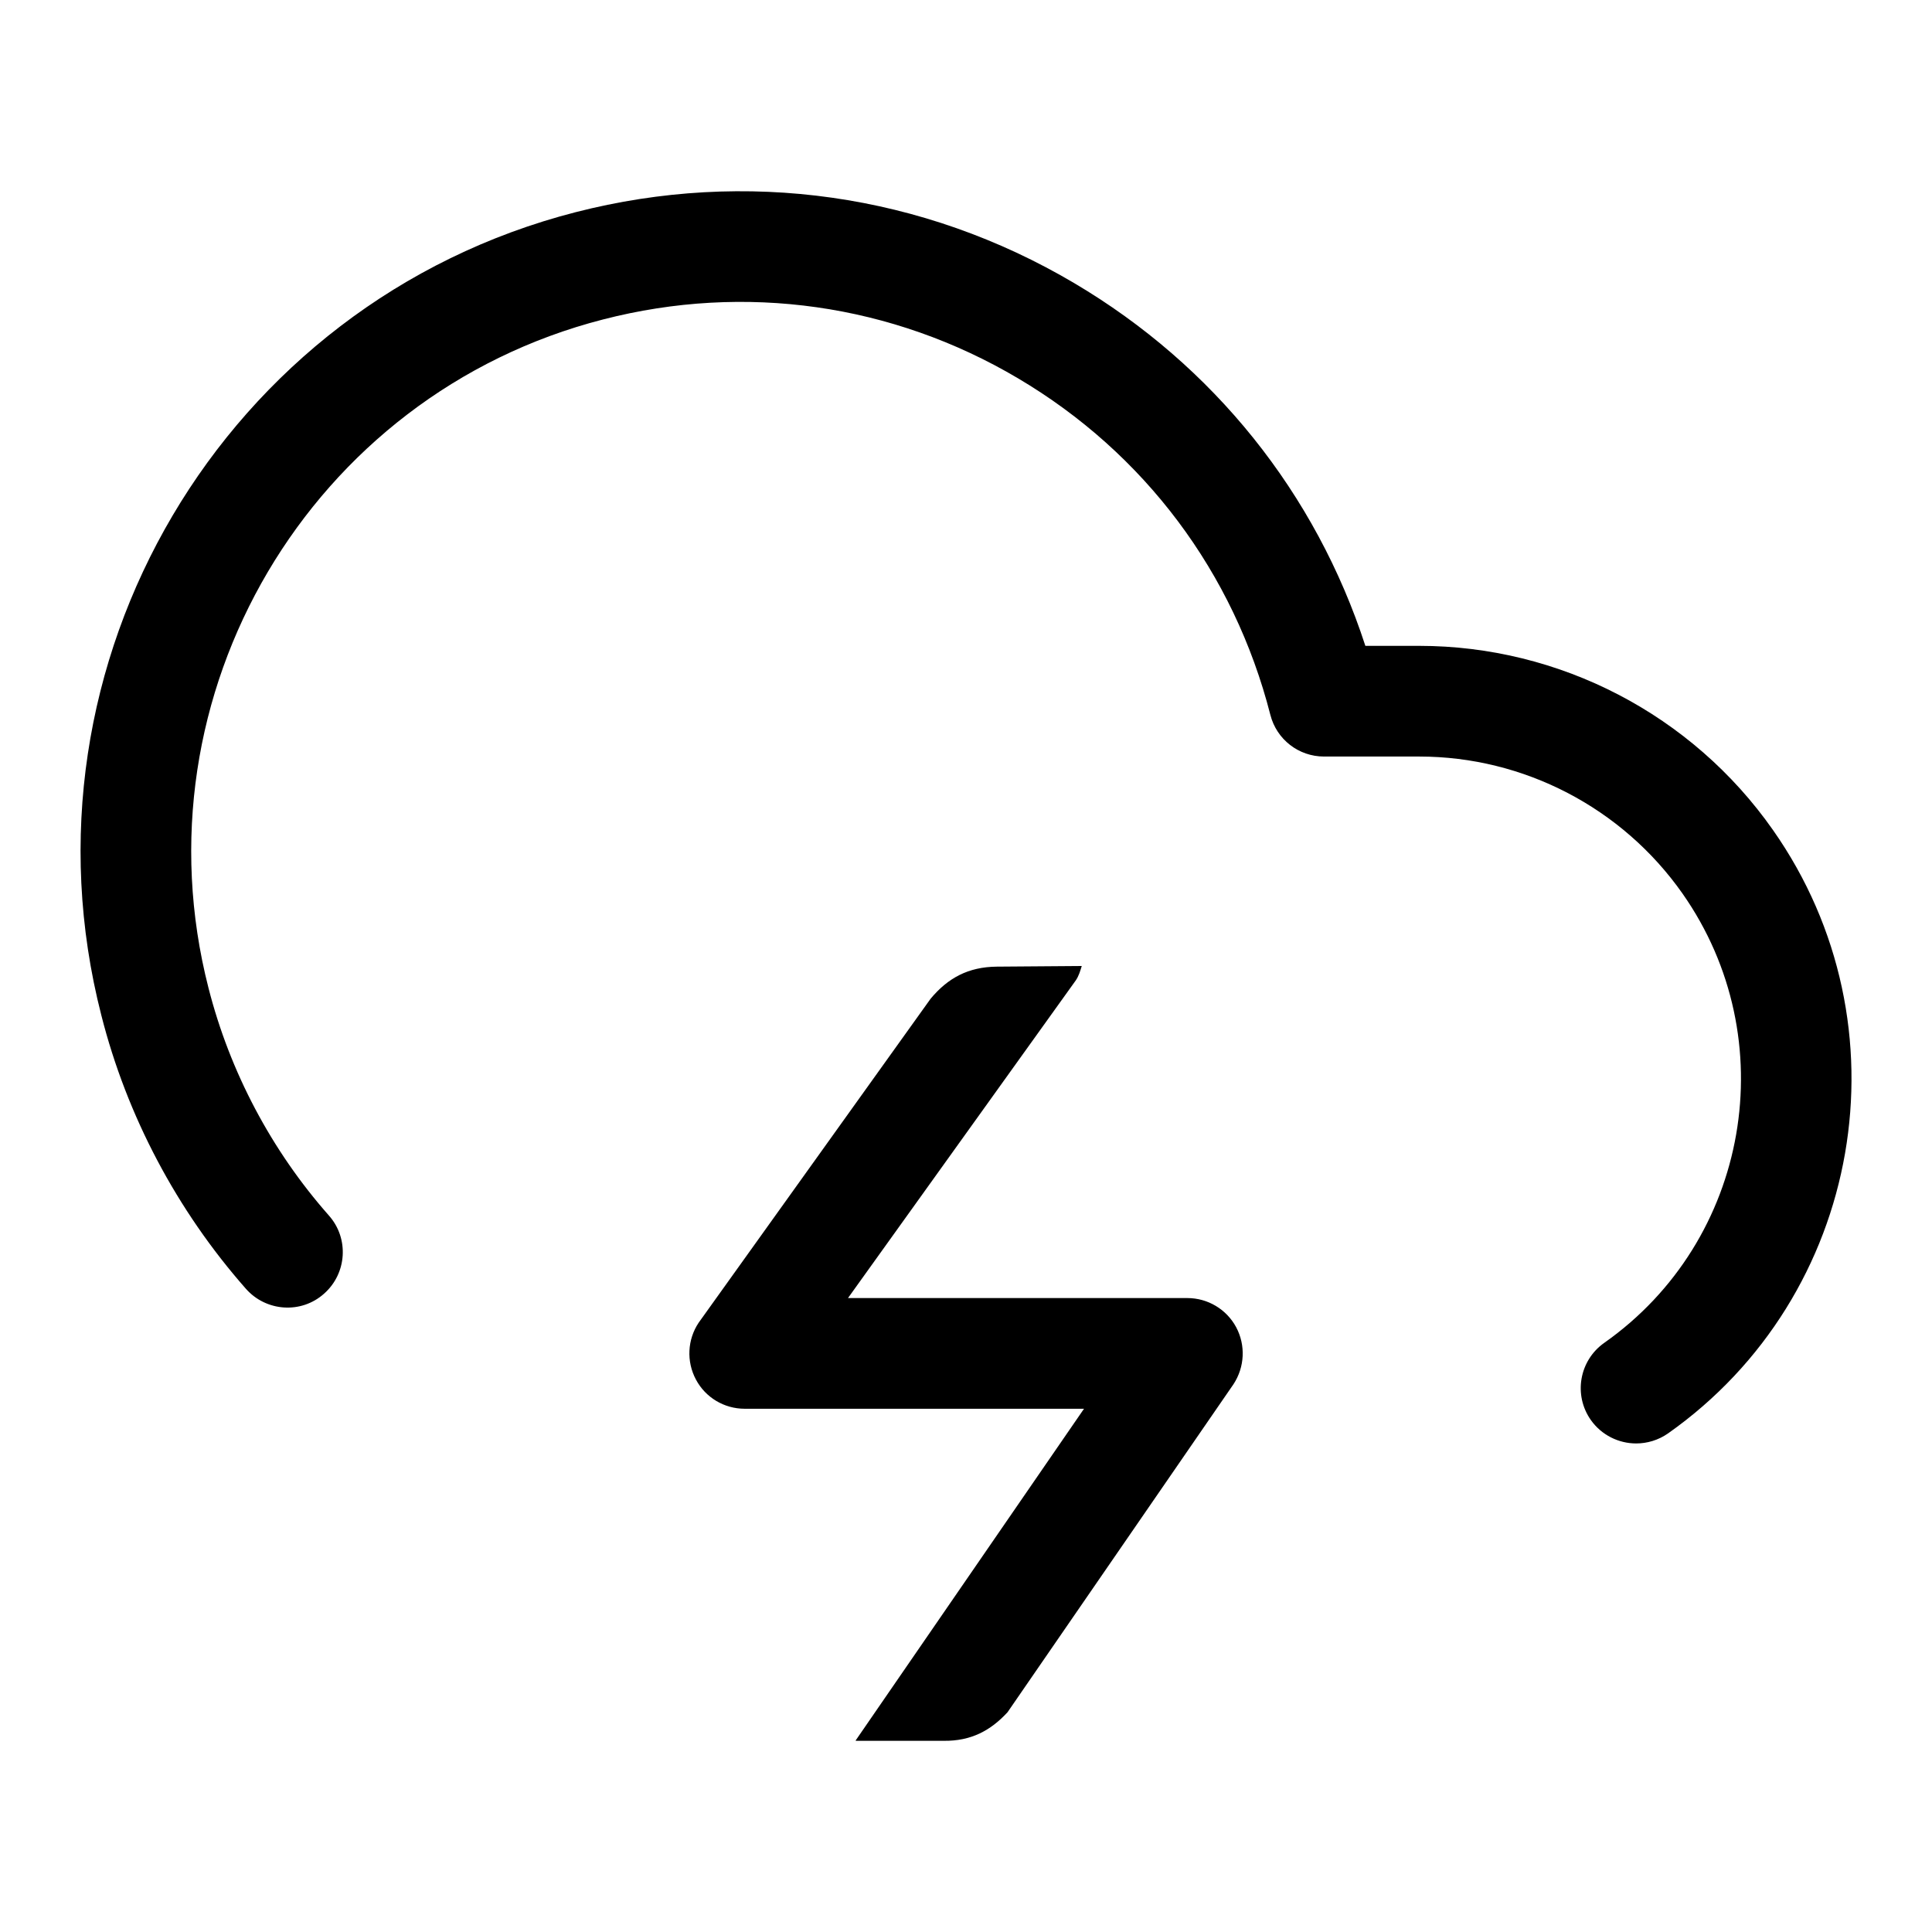
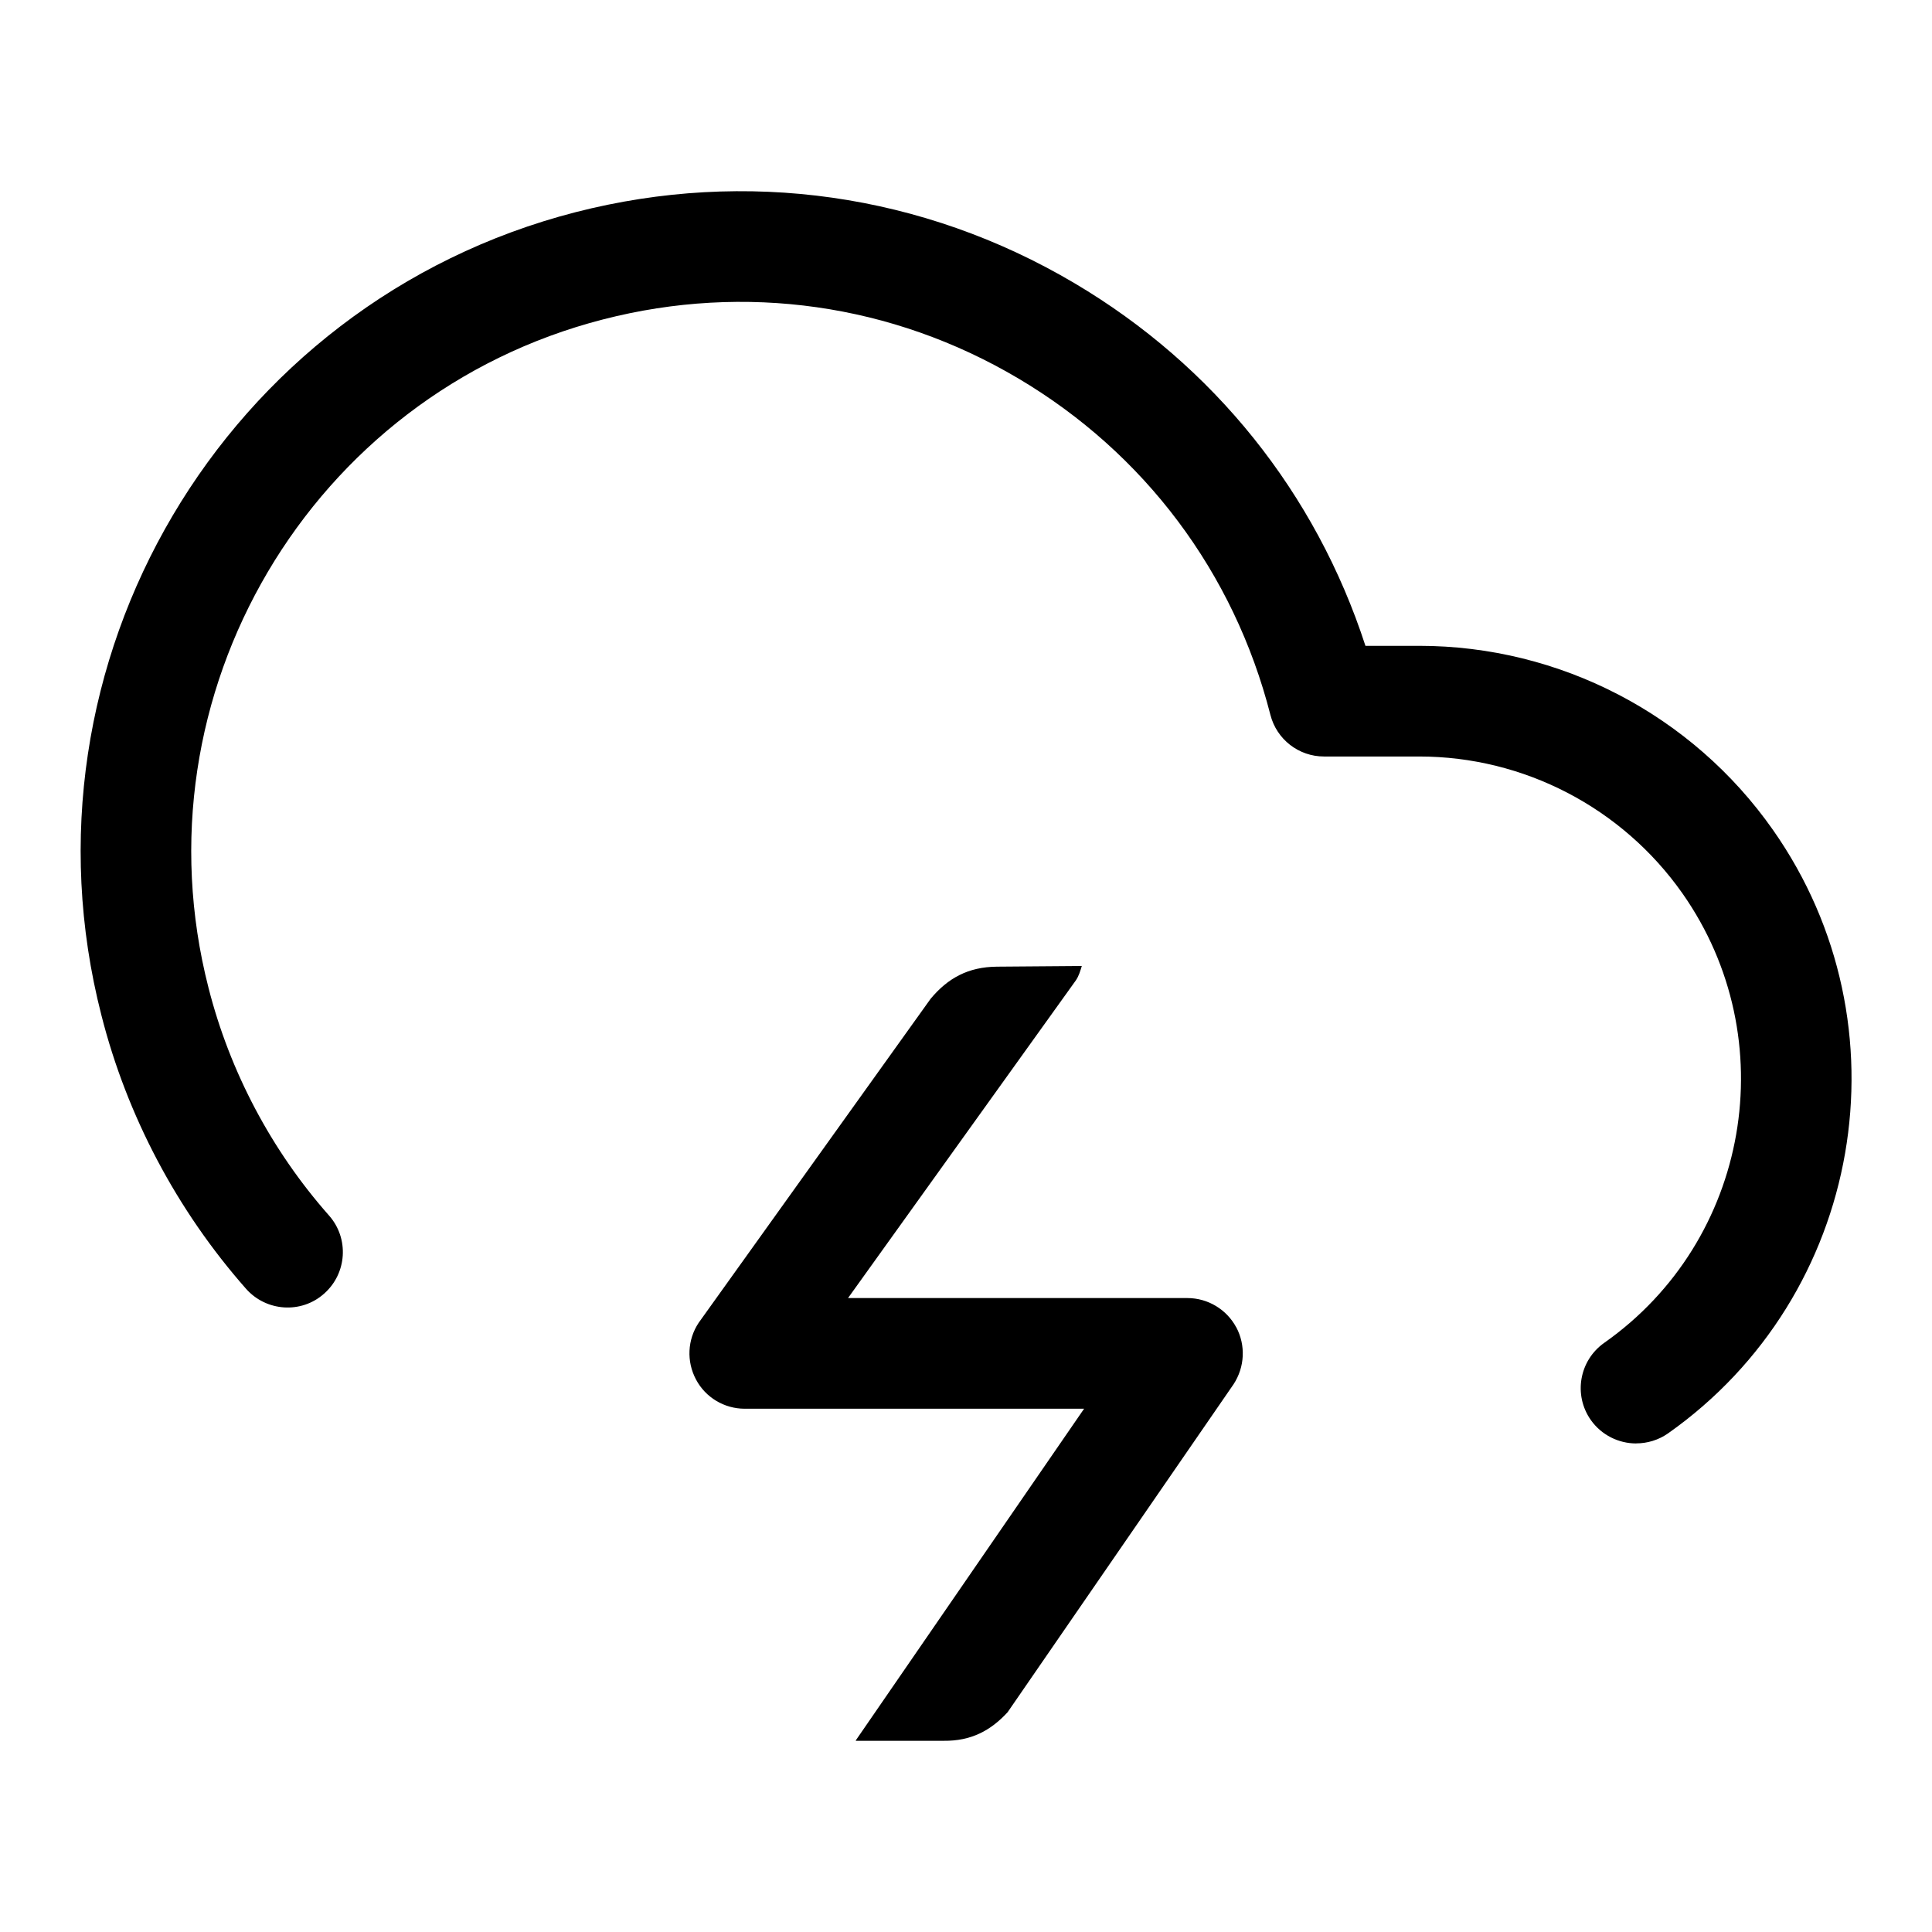
- <svg xmlns="http://www.w3.org/2000/svg" version="1.1" width="24" height="24" viewBox="0 0 24 24">
-   <path d="M20.325 17.931c-0.216 0-0.429-0.102-0.563-0.291-0.219-0.311-0.144-0.74 0.167-0.959 1.805-1.27 2.24-3.774 0.971-5.582-0.748-1.064-1.97-1.701-3.27-1.701-0.001 0-0.002 0-0.003 0h-1.18c-0.314 0-0.588-0.212-0.666-0.517-0.452-1.769-1.565-3.253-3.134-4.181-1.562-0.925-3.393-1.186-5.154-0.732-3.638 0.934-5.837 4.662-4.903 8.305 0.265 1.041 0.782 2.019 1.496 2.827 0.252 0.284 0.224 0.72-0.061 0.971-0.283 0.253-0.719 0.223-0.97-0.061-0.857-0.972-1.479-2.147-1.796-3.397-1.123-4.377 1.52-8.854 5.891-9.977 2.115-0.543 4.315-0.231 6.196 0.882 1.73 1.023 2.999 2.609 3.615 4.505h0.664c0.001 0 0.003 0 0.003 0 1.748 0 3.391 0.854 4.396 2.287 1.704 2.426 1.119 5.79-1.304 7.497-0.121 0.084-0.259 0.124-0.395 0.124zM15.356 16.487c-0.12-0.223-0.353-0.362-0.606-0.362h-4.216l2.831-3.948c0.037-0.055 0.054-0.116 0.073-0.177l-1.054 0.008c-0.357 0.003-0.61 0.142-0.824 0.399l-2.881 4.024c-0.14 0.21-0.154 0.481-0.034 0.706 0.118 0.223 0.351 0.363 0.605 0.363h4.216l-2.835 4.118c0 0.002 0 0.006-0.001 0.007h1.093c0.339 0.004 0.582-0.126 0.793-0.355l2.807-4.075c0.139-0.212 0.153-0.483 0.033-0.708z" />
+ <svg xmlns="http://www.w3.org/2000/svg" version="1.1" width="32" height="32" viewBox="0 0 32 32">
+   <path d="M27.1 23.908c-0.288 0-0.572-0.136-0.751-0.388-0.292-0.415-0.192-0.987 0.223-1.279 2.407-1.693 2.987-5.032 1.295-7.443-0.997-1.419-2.627-2.268-4.36-2.268-0.001 0-0.003 0-0.004 0h-1.573c-0.419 0-0.784-0.283-0.888-0.689-0.603-2.359-2.087-4.337-4.179-5.575-2.083-1.233-4.524-1.581-6.872-0.976-4.851 1.245-7.783 6.216-6.537 11.073 0.353 1.388 1.043 2.692 1.995 3.769 0.336 0.379 0.299 0.96-0.081 1.295-0.377 0.337-0.959 0.297-1.293-0.081-1.143-1.296-1.972-2.863-2.395-4.529-1.497-5.836 2.027-11.805 7.855-13.303 2.82-0.724 5.753-0.308 8.261 1.176 2.307 1.364 3.999 3.479 4.82 6.007h0.885c0.001 0 0.004 0 0.004 0 2.331 0 4.521 1.139 5.861 3.049 2.272 3.235 1.492 7.72-1.739 9.996-0.161 0.112-0.345 0.165-0.527 0.165zM20.475 21.983c-0.16-0.297-0.471-0.483-0.808-0.483h-5.621l3.775-5.264c0.049-0.073 0.072-0.155 0.097-0.236l-1.405 0.011c-0.476 0.004-0.813 0.189-1.099 0.532l-3.841 5.365c-0.187 0.28-0.205 0.641-0.045 0.941 0.157 0.297 0.468 0.484 0.807 0.484h5.621l-3.78 5.491c0 0.003 0 0.008-0.001 0.009h1.457c0.452 0.005 0.776-0.168 1.057-0.473l3.743-5.433c0.185-0.283 0.204-0.644 0.044-0.944z" />
</svg>
